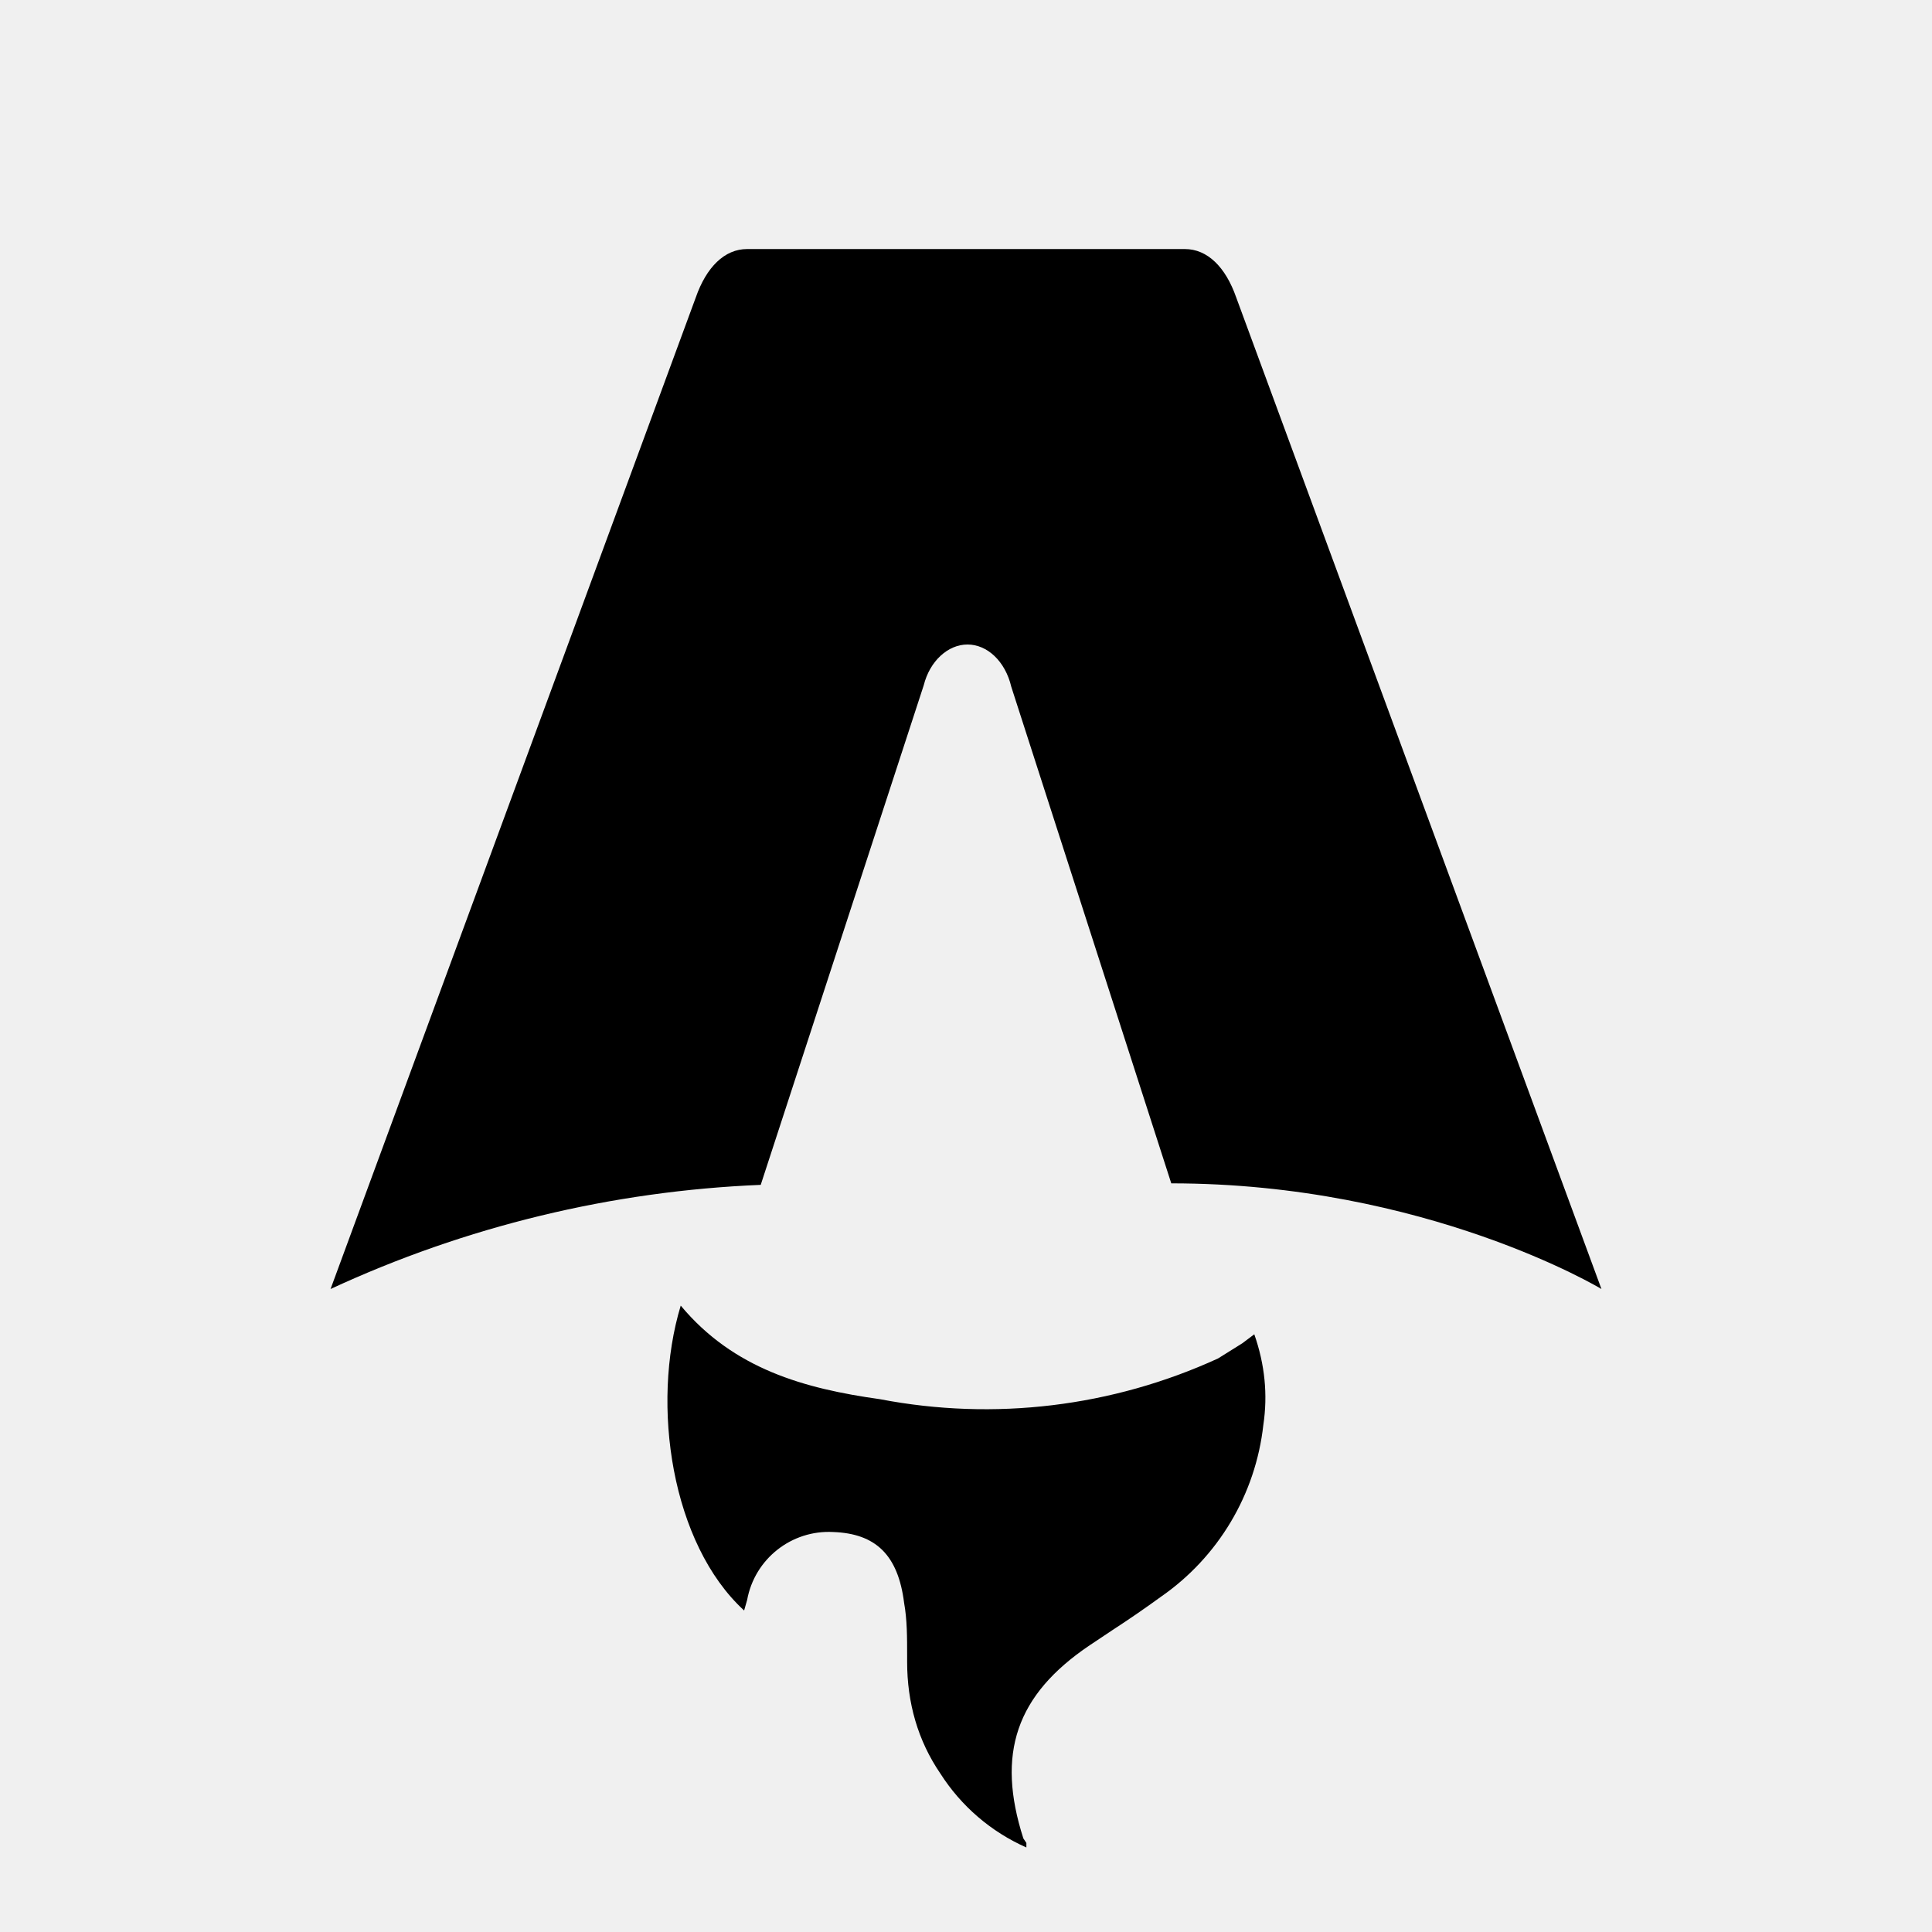
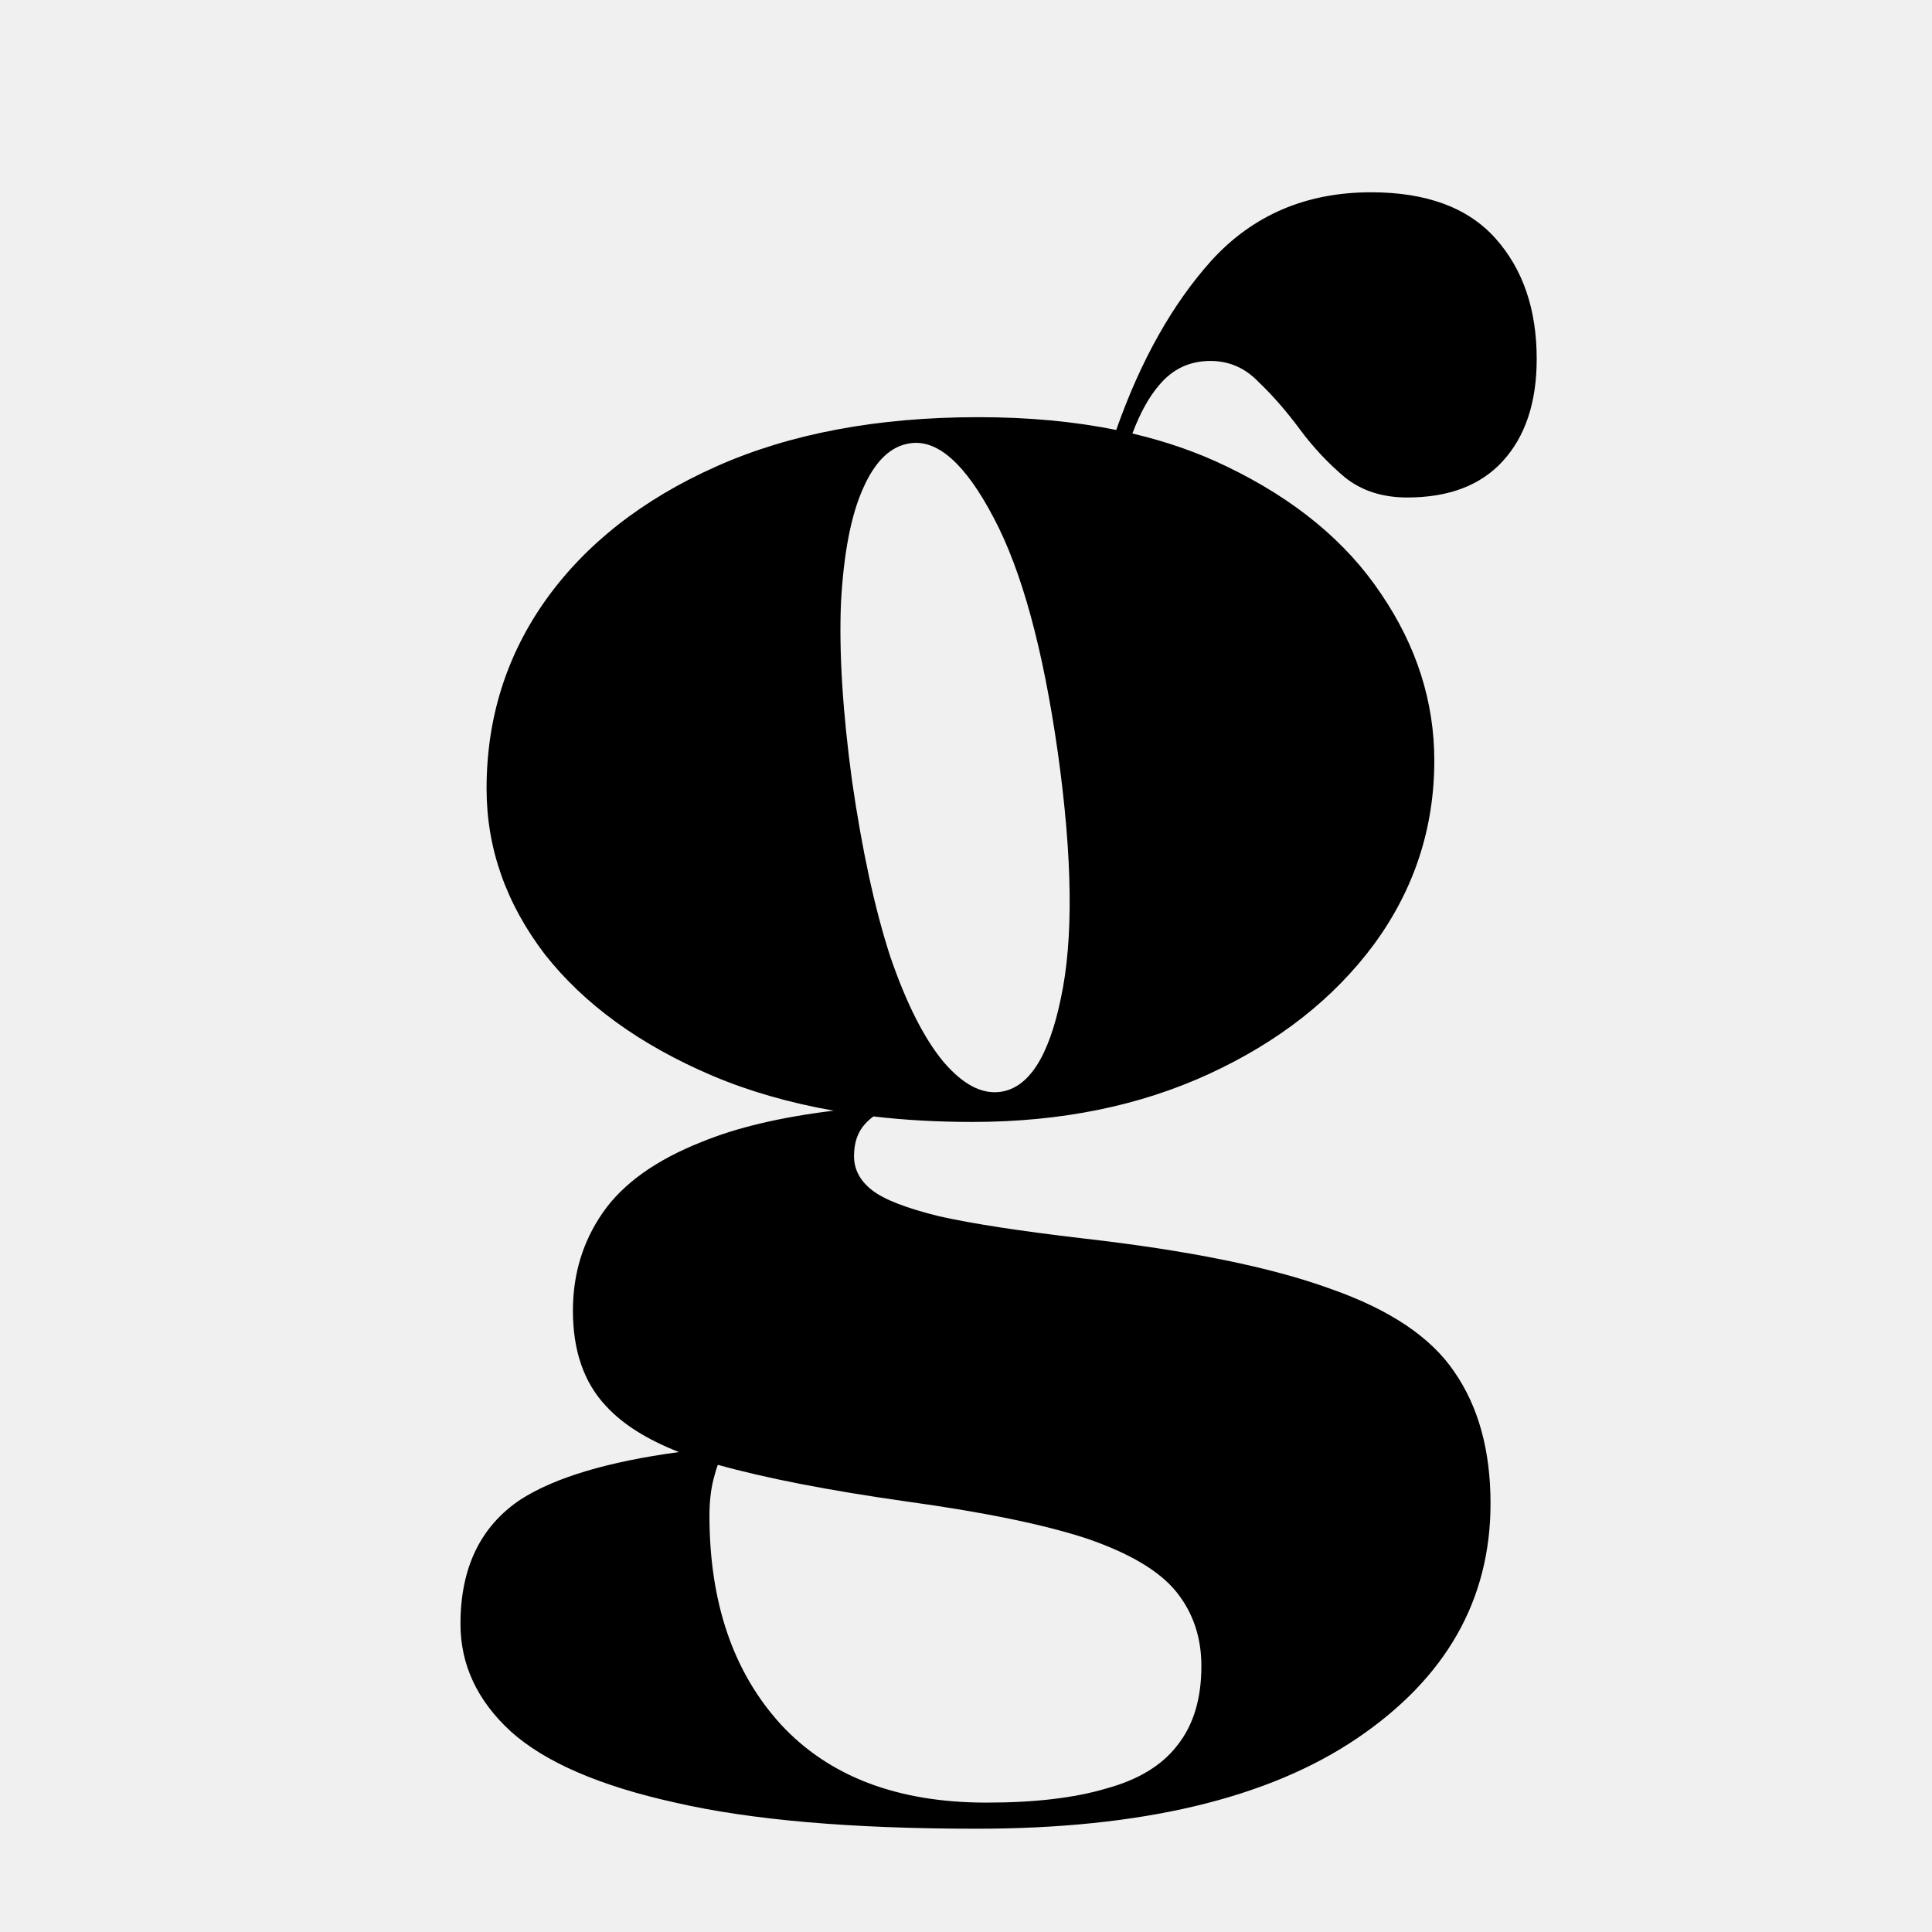
- <svg xmlns="http://www.w3.org/2000/svg" fill="none" viewBox="0 0 128 128">
-   <path d="M50.4 78.5a75.1 75.1 0 0 0-28.5 6.9l24.2-65.7c.7-2 1.9-3.2 3.4-3.2h29c1.5 0 2.7 1.2 3.4 3.2l24.2 65.7s-11.6-7-28.5-7L67 45.5c-.4-1.7-1.6-2.8-2.9-2.8-1.3 0-2.5 1.1-2.9 2.7L50.4 78.5Zm-1.1 28.2Zm-4.2-20.2c-2 6.6-.6 15.8 4.2 20.2a17.5 17.5 0 0 1 .2-.7 5.5 5.5 0 0 1 5.7-4.5c2.8.1 4.3 1.5 4.7 4.7.2 1.1.2 2.3.2 3.5v.4c0 2.7.7 5.2 2.2 7.4a13 13 0 0 0 5.7 4.9v-.3l-.2-.3c-1.8-5.6-.5-9.5 4.4-12.8l1.5-1a73 73 0 0 0 3.2-2.2 16 16 0 0 0 6.8-11.4c.3-2 .1-4-.6-6l-.8.6-1.6 1a37 37 0 0 1-22.4 2.7c-5-.7-9.7-2-13.2-6.2Z" />
-   <style>
-         path { fill: #000; }
-         @media (prefers-color-scheme: dark) {
-             path { fill: #FFF; }
-         }
-     </style>
+ <svg xmlns="http://www.w3.org/2000/svg" width="100%" height="100%" viewBox="0 0 128 128" version="1.1" xml:space="preserve" style="fill-rule:evenodd;clip-rule:evenodd;stroke-linejoin:round;stroke-miterlimit:2;">
+   <g transform="matrix(0.395522,0,0,0.39552,9.99611,-60.5455)">
+     <path d="M121.034,340.09C120.575,340.409 120.107,340.829 119.631,341.348C118.397,342.694 117.781,344.487 117.781,346.73C117.781,348.972 118.79,350.878 120.808,352.447C122.826,354.017 126.582,355.474 132.075,356.82C137.569,358.053 145.585,359.286 156.123,360.52C173.837,362.538 187.627,365.34 197.493,368.928C207.471,372.403 214.422,377.056 218.345,382.886C222.381,388.716 224.4,396.059 224.4,404.916C224.4,421.06 216.944,434.177 202.033,444.267C187.122,454.357 165.877,459.402 138.297,459.402C117.332,459.402 100.516,457.945 87.847,455.03C75.178,452.227 65.985,448.247 60.267,443.09C54.662,437.933 51.859,431.935 51.859,425.096C51.859,415.679 55.222,408.728 61.949,404.243C67.697,400.568 76.533,397.923 88.458,396.308C83.108,394.219 79.037,391.651 76.243,388.604C72.544,384.68 70.694,379.354 70.694,372.628C70.694,366.461 72.375,360.968 75.739,356.147C79.102,351.326 84.596,347.402 92.219,344.375C98.081,341.962 105.467,340.211 114.377,339.123C107.02,337.833 100.25,335.885 94.069,333.276C81.961,328.119 72.6,321.336 65.985,312.928C59.483,304.407 56.231,295.158 56.231,285.18C56.231,273.408 59.539,262.87 66.153,253.564C72.88,244.147 82.409,236.692 94.742,231.198C107.074,225.705 121.705,222.958 138.634,222.958C146.98,222.958 154.669,223.672 161.703,225.1C165.785,213.482 171.1,204.023 177.649,196.724C184.6,189.1 193.513,185.288 204.387,185.288C213.693,185.288 220.644,187.867 225.24,193.024C229.837,198.181 232.135,204.908 232.135,213.204C232.135,220.491 230.229,226.209 226.418,230.357C222.718,234.393 217.392,236.411 210.442,236.411C206.293,236.411 202.818,235.29 200.015,233.048C197.212,230.694 194.69,228.003 192.448,224.976C190.205,221.949 187.907,219.314 185.553,217.072C183.31,214.718 180.62,213.54 177.481,213.54C174.005,213.54 171.146,214.886 168.904,217.576C167.215,219.518 165.717,222.224 164.41,225.693C170.117,227.034 175.371,228.869 180.171,231.198C191.607,236.692 200.239,243.811 206.069,252.555C212.011,261.3 214.982,270.606 214.982,280.471C214.982,291.795 211.619,302.053 204.892,311.246C198.165,320.327 188.972,327.559 177.312,332.94C165.653,338.321 152.423,341.012 137.625,341.012C131.821,341.012 126.291,340.705 121.034,340.09ZM94.971,398.445C94.727,399.09 94.482,399.901 94.237,400.88C93.789,402.674 93.565,404.692 93.565,406.934C93.565,421.509 97.545,433.168 105.505,441.913C113.577,450.658 125.068,455.03 139.979,455.03C148.051,455.03 154.722,454.245 159.991,452.676C165.372,451.218 169.352,448.808 171.931,445.444C174.622,442.081 175.967,437.653 175.967,432.159C175.967,427.338 174.566,423.19 171.763,419.715C168.96,416.239 163.971,413.268 156.796,410.802C149.621,408.447 139.531,406.373 126.526,404.58C113.561,402.743 103.042,400.698 94.971,398.445ZM127.198,227.33C123.947,227.779 121.312,230.301 119.294,234.898C117.276,239.382 116.043,245.773 115.595,254.069C115.258,262.365 115.875,272.287 117.444,283.835C119.126,295.494 121.256,305.304 123.835,313.264C126.526,321.112 129.497,326.998 132.748,330.922C135.999,334.734 139.194,336.415 142.333,335.967C147.042,335.294 150.405,330.081 152.423,320.327C154.554,310.461 154.385,296.728 151.919,279.126C149.453,261.749 145.865,248.632 141.156,239.775C136.448,230.806 131.795,226.658 127.198,227.33Z" />
+   </g>
</svg>
